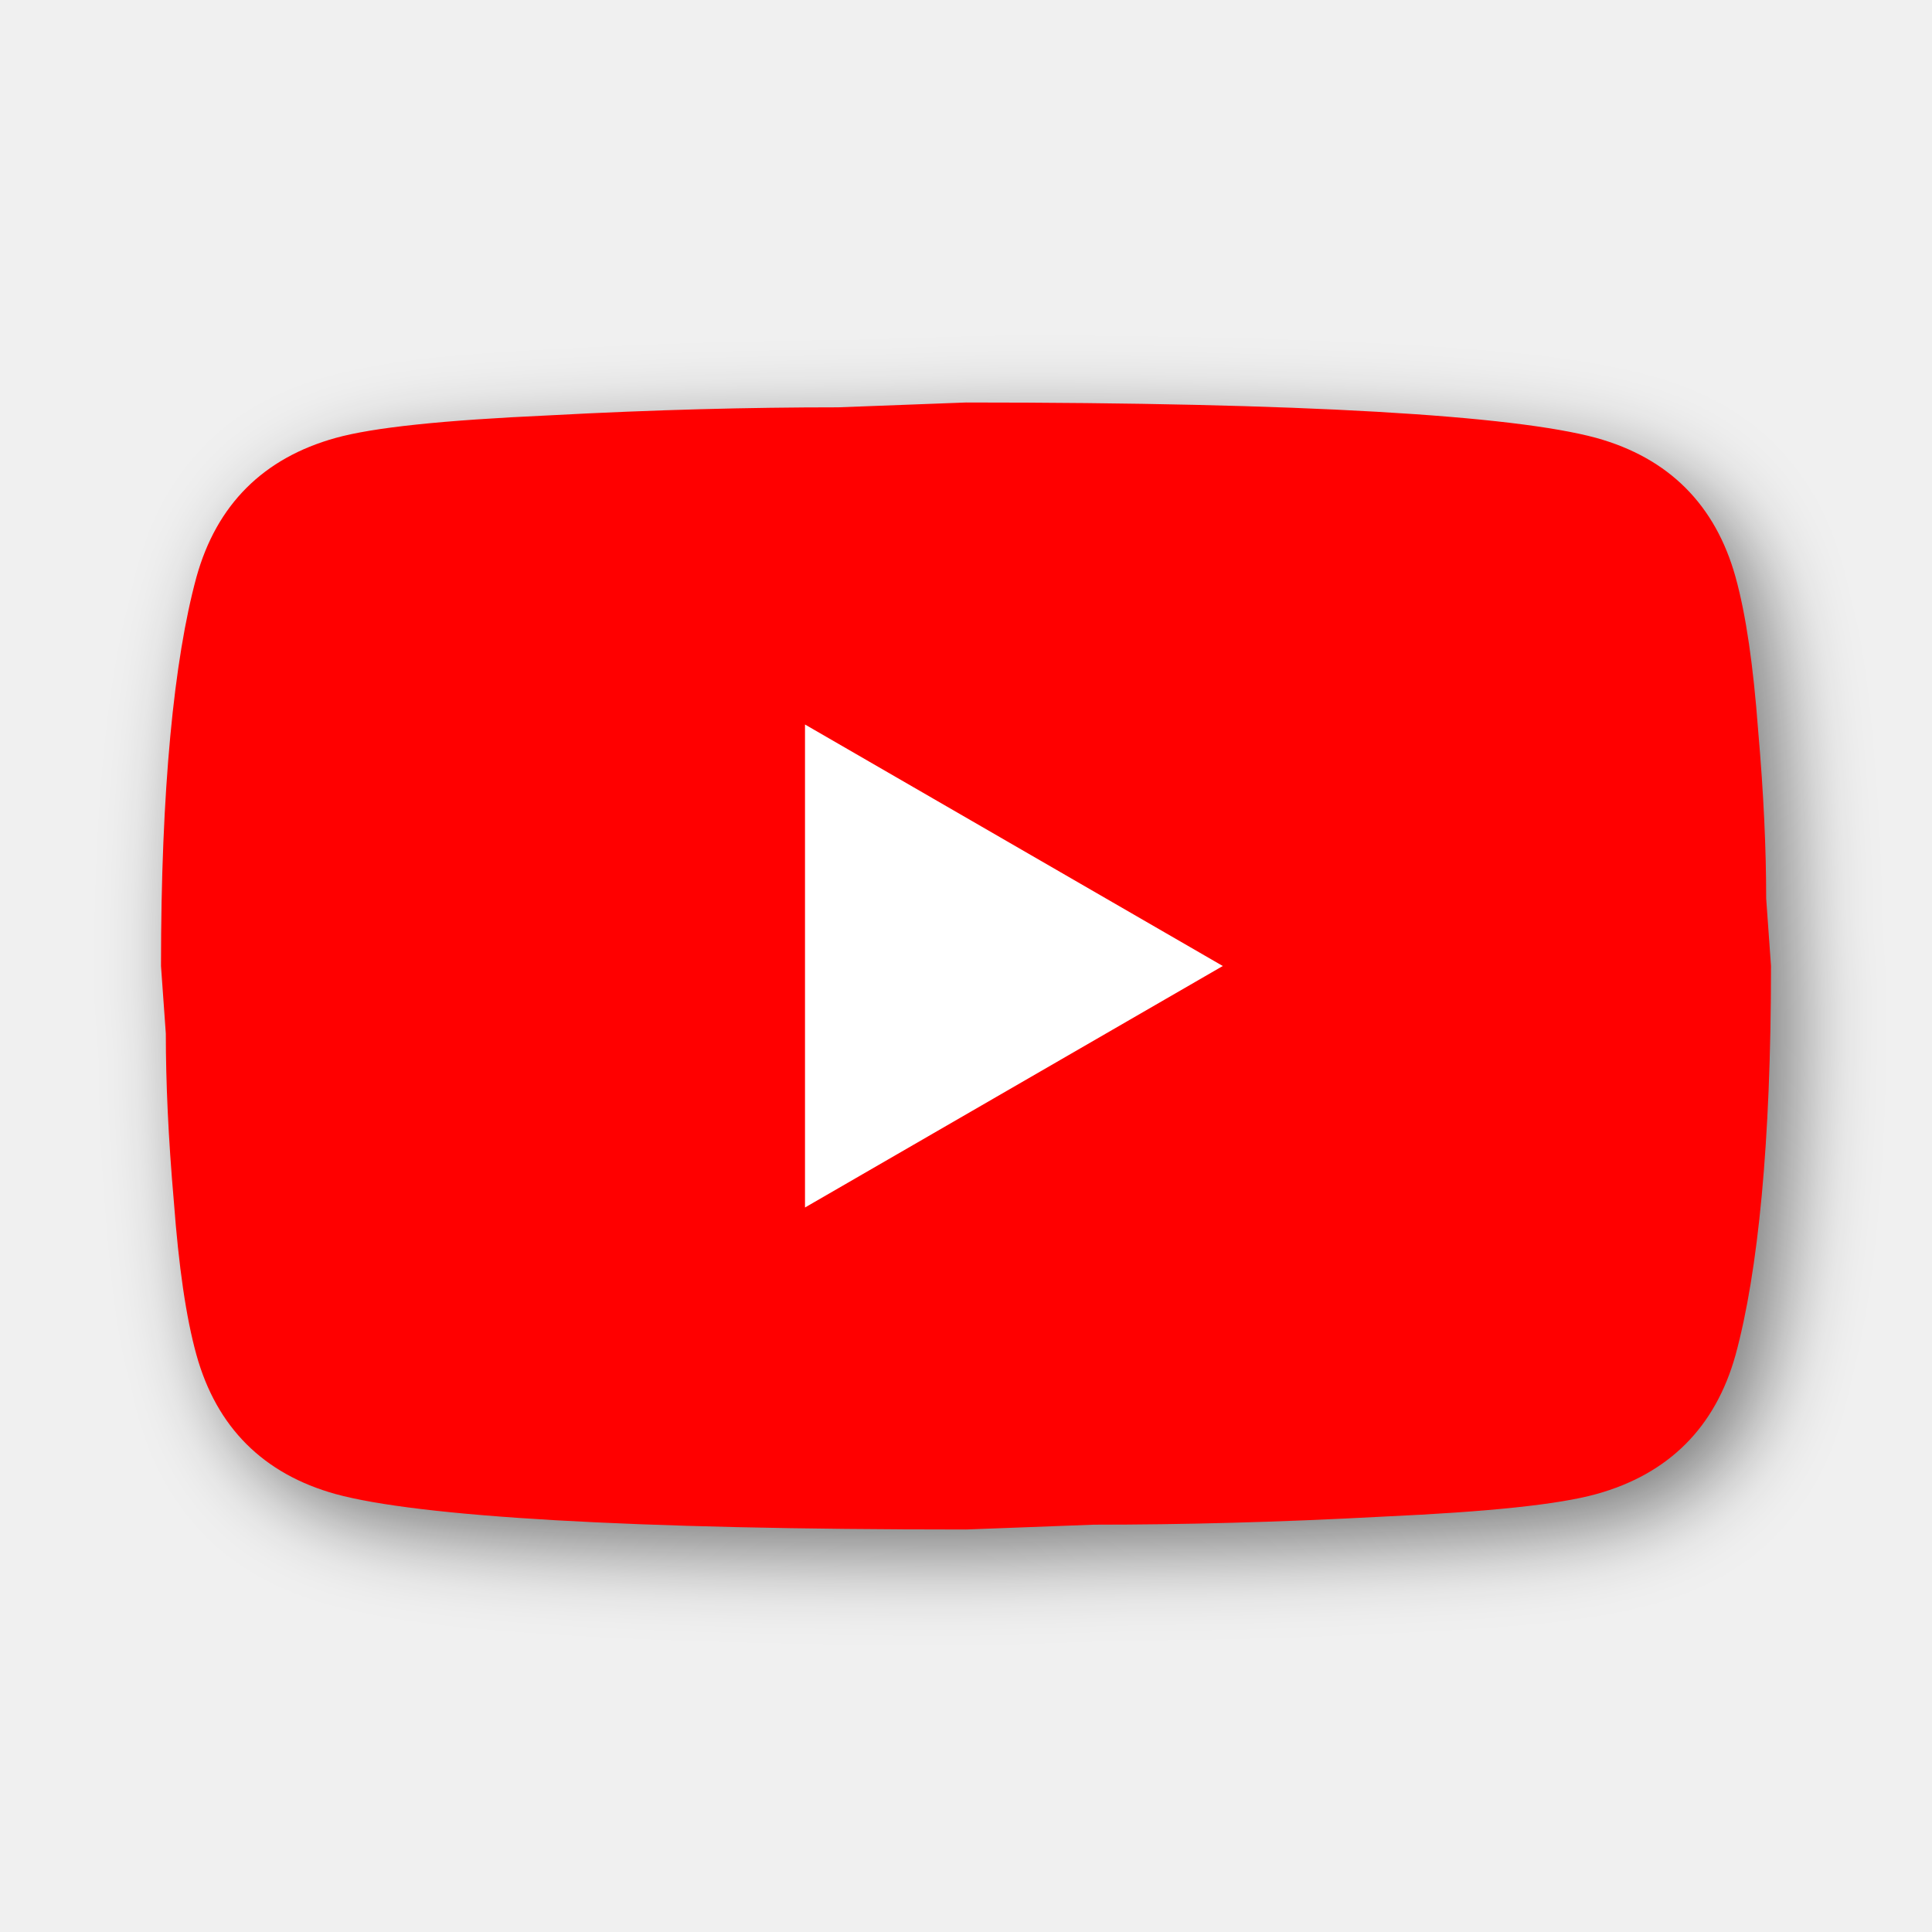
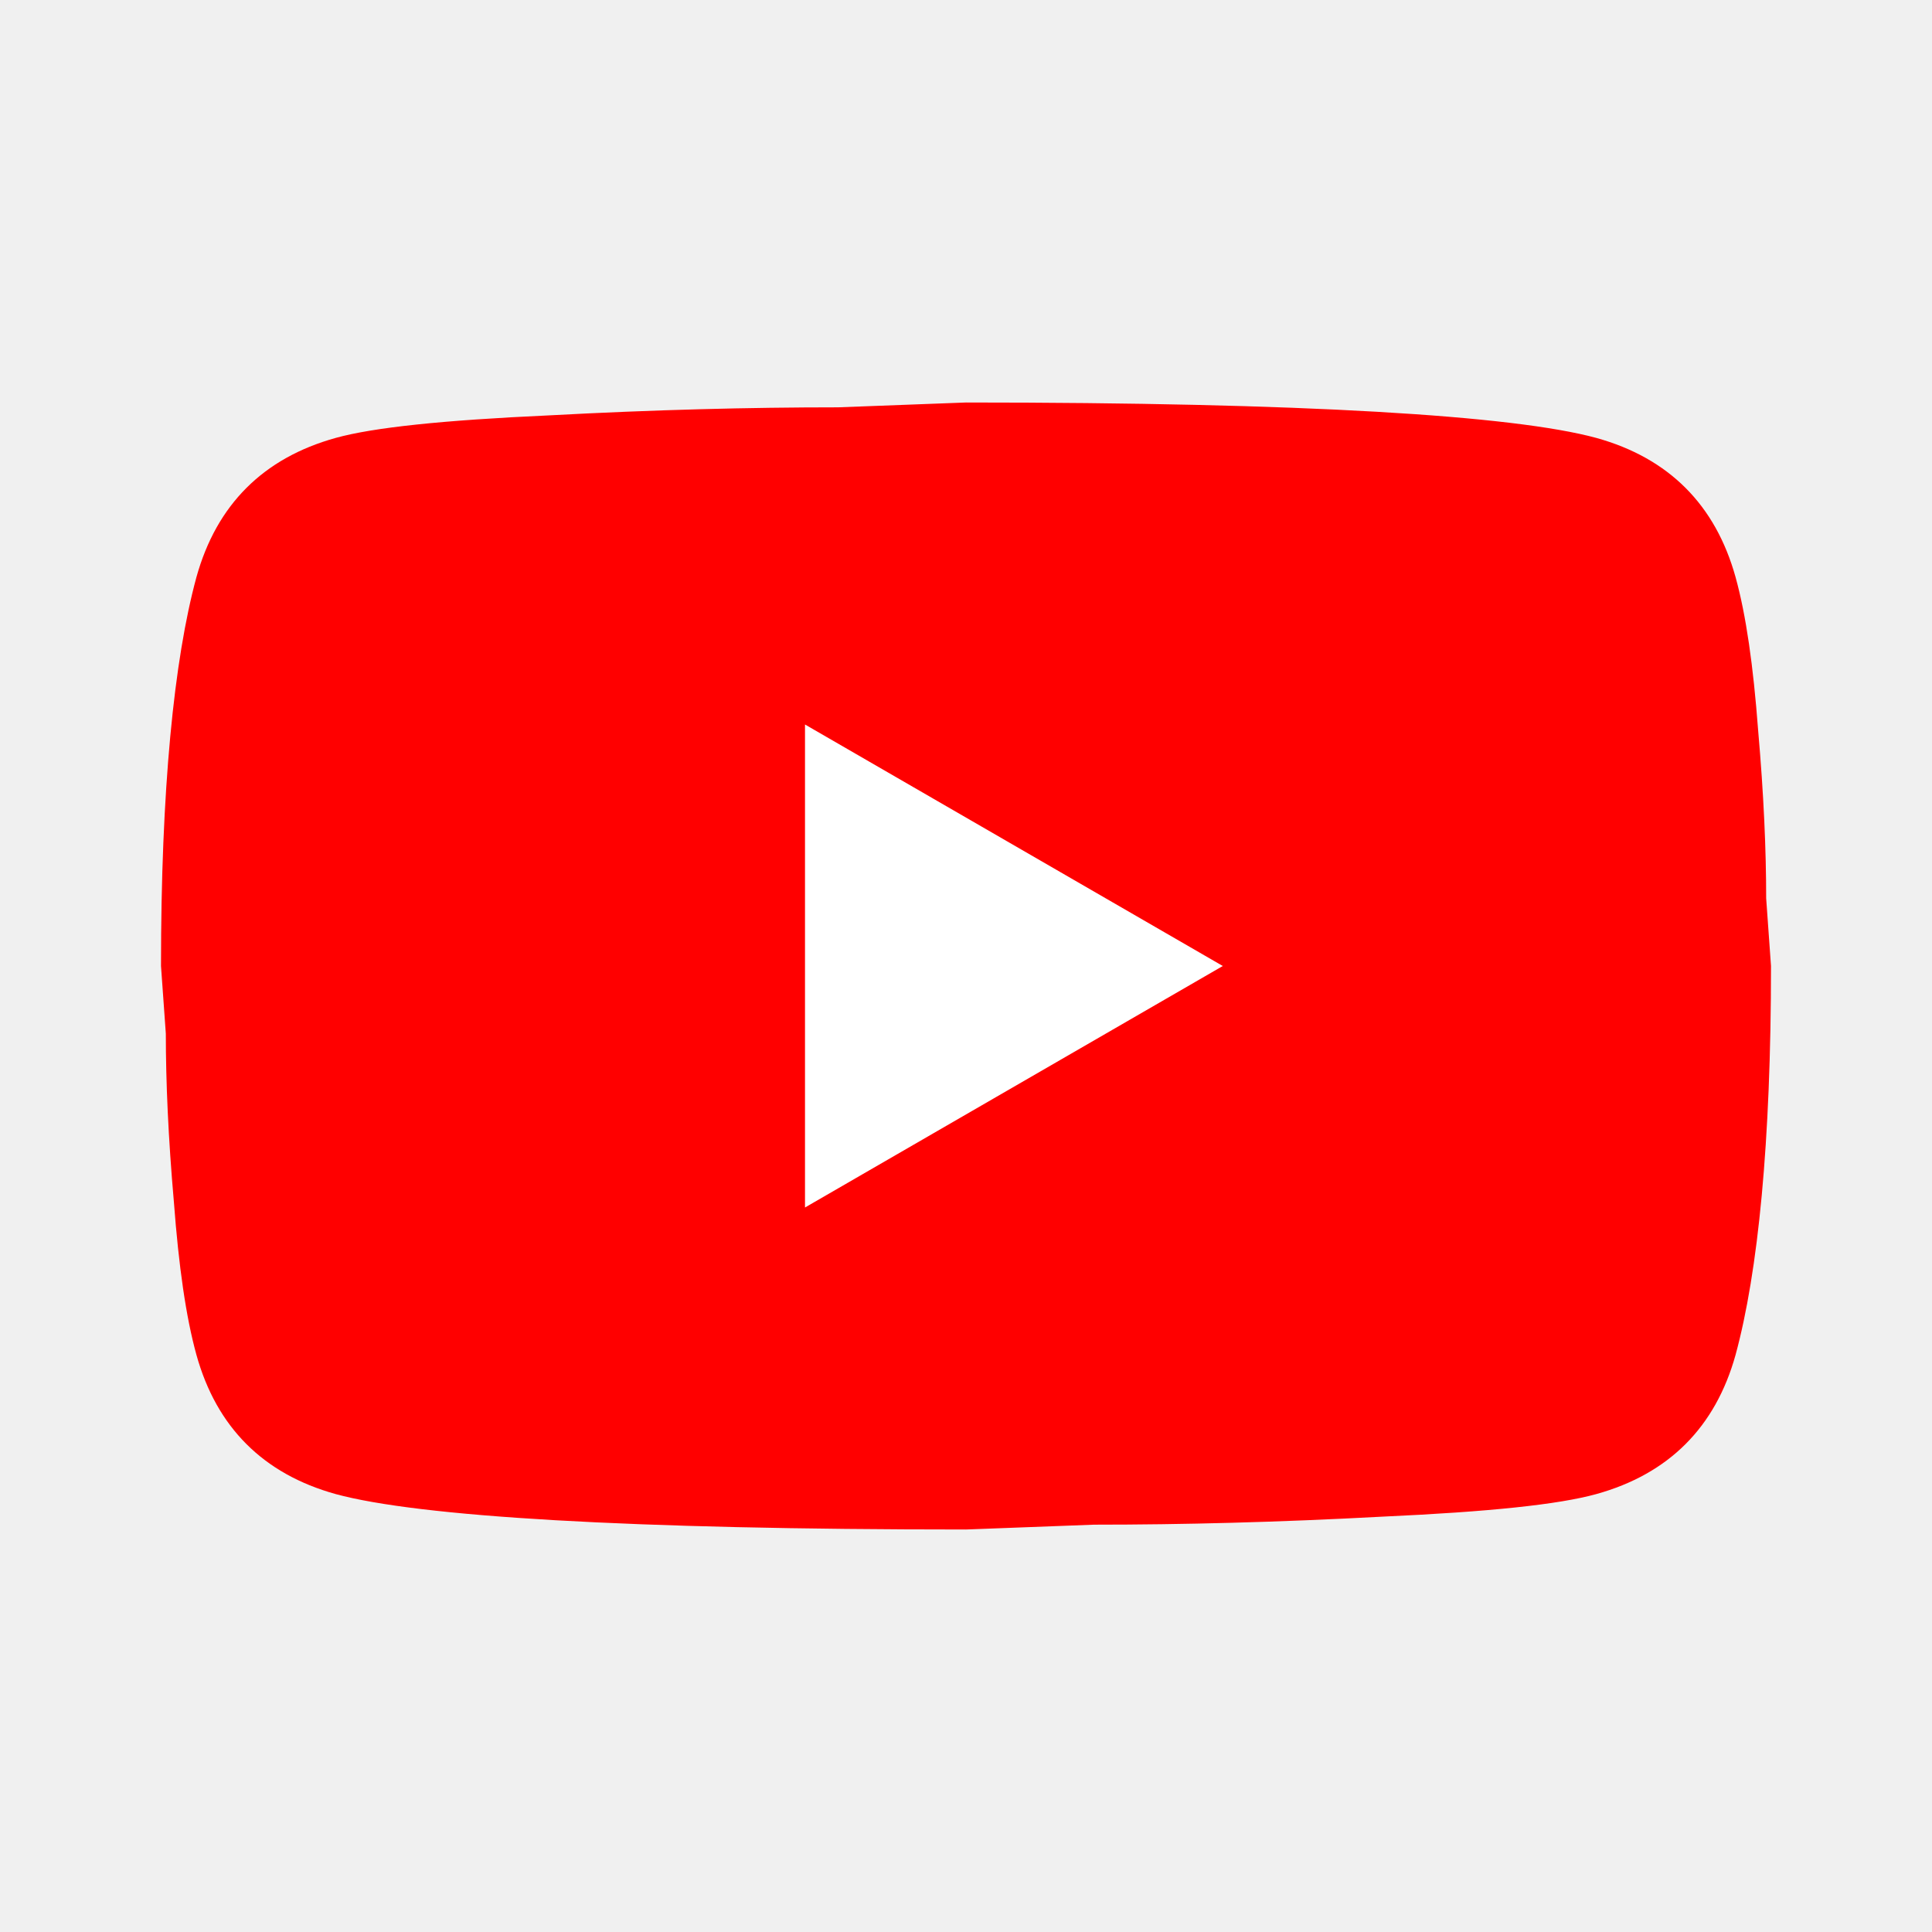
<svg xmlns="http://www.w3.org/2000/svg" viewBox="0 0 24 24" version="1.1" id="svg4">
  <defs id="defs8">
    <filter style="color-interpolation-filters:sRGB;" id="filter1695" x="-0.06" y="-0.086" width="1.135" height="1.193">
      <feFlood flood-opacity="0.498" flood-color="rgb(0,0,0)" result="flood" id="feFlood1685" />
      <feComposite in="flood" in2="SourceGraphic" operator="in" result="composite1" id="feComposite1687" />
      <feGaussianBlur in="composite1" stdDeviation="0.5" result="blur" id="feGaussianBlur1689" />
      <feOffset dx="0.3" dy="0.3" result="offset" id="feOffset1691" />
      <feComposite in="SourceGraphic" in2="offset" operator="over" result="composite2" id="feComposite1693" />
    </filter>
  </defs>
-   <g id="g1683" style="filter:url(#filter1695)">
-     <rect style="fill:#ffffff;stroke:none;stroke-width:13.228" id="rect1029" width="6.821" height="7.107" x="8.7" y="8.495" />
-     <path d="M 10,15 15.19,12 10,9 v 6 M 21.56,7.17 c 0.13,0.47 0.22,1.1 0.28,1.9 0.07,0.8 0.1,1.49 0.1,2.09 L 22,12 c 0,2.19 -0.16,3.8 -0.44,4.83 -0.25,0.9 -0.83,1.48 -1.73,1.73 -0.47,0.13 -1.33,0.22 -2.65,0.28 -1.3,0.07 -2.49,0.1 -3.59,0.1 L 12,19 C 7.81,19 5.2,18.84 4.17,18.56 3.27,18.31 2.69,17.73 2.44,16.83 2.31,16.36 2.22,15.73 2.16,14.93 2.09,14.13 2.06,13.44 2.06,12.84 L 2,12 C 2,9.81 2.16,8.2 2.44,7.17 2.69,6.27 3.27,5.69 4.17,5.44 4.64,5.31 5.5,5.22 6.82,5.16 8.12,5.09 9.31,5.06 10.41,5.06 L 12,5 c 4.19,0 6.8,0.16 7.83,0.44 0.9,0.25 1.48,0.83 1.73,1.73 z" id="path2" style="fill:#ff0000" />
+   <g id="g1683">
+     <rect style="display:inline;fill:#ffffff;stroke:none;stroke-width:13.228" id="rect1029" width="6.821" height="7.107" x="8.7" y="8.495" />
+     <path d="M 10,15 15.19,12 10,9 v 6 M 21.56,7.17 c 0.13,0.47 0.22,1.1 0.28,1.9 0.07,0.8 0.1,1.49 0.1,2.09 L 22,12 c 0,2.19 -0.16,3.8 -0.44,4.83 -0.25,0.9 -0.83,1.48 -1.73,1.73 -0.47,0.13 -1.33,0.22 -2.65,0.28 -1.3,0.07 -2.49,0.1 -3.59,0.1 L 12,19 C 7.81,19 5.2,18.84 4.17,18.56 3.27,18.31 2.69,17.73 2.44,16.83 2.31,16.36 2.22,15.73 2.16,14.93 2.09,14.13 2.06,13.44 2.06,12.84 L 2,12 C 2,9.81 2.16,8.2 2.44,7.17 2.69,6.27 3.27,5.69 4.17,5.44 4.64,5.31 5.5,5.22 6.82,5.16 8.12,5.09 9.31,5.06 10.41,5.06 L 12,5 c 4.19,0 6.8,0.16 7.83,0.44 0.9,0.25 1.48,0.83 1.73,1.73 z" id="path2" style="display:inline;fill:#ff0000" />
  </g>
</svg>
